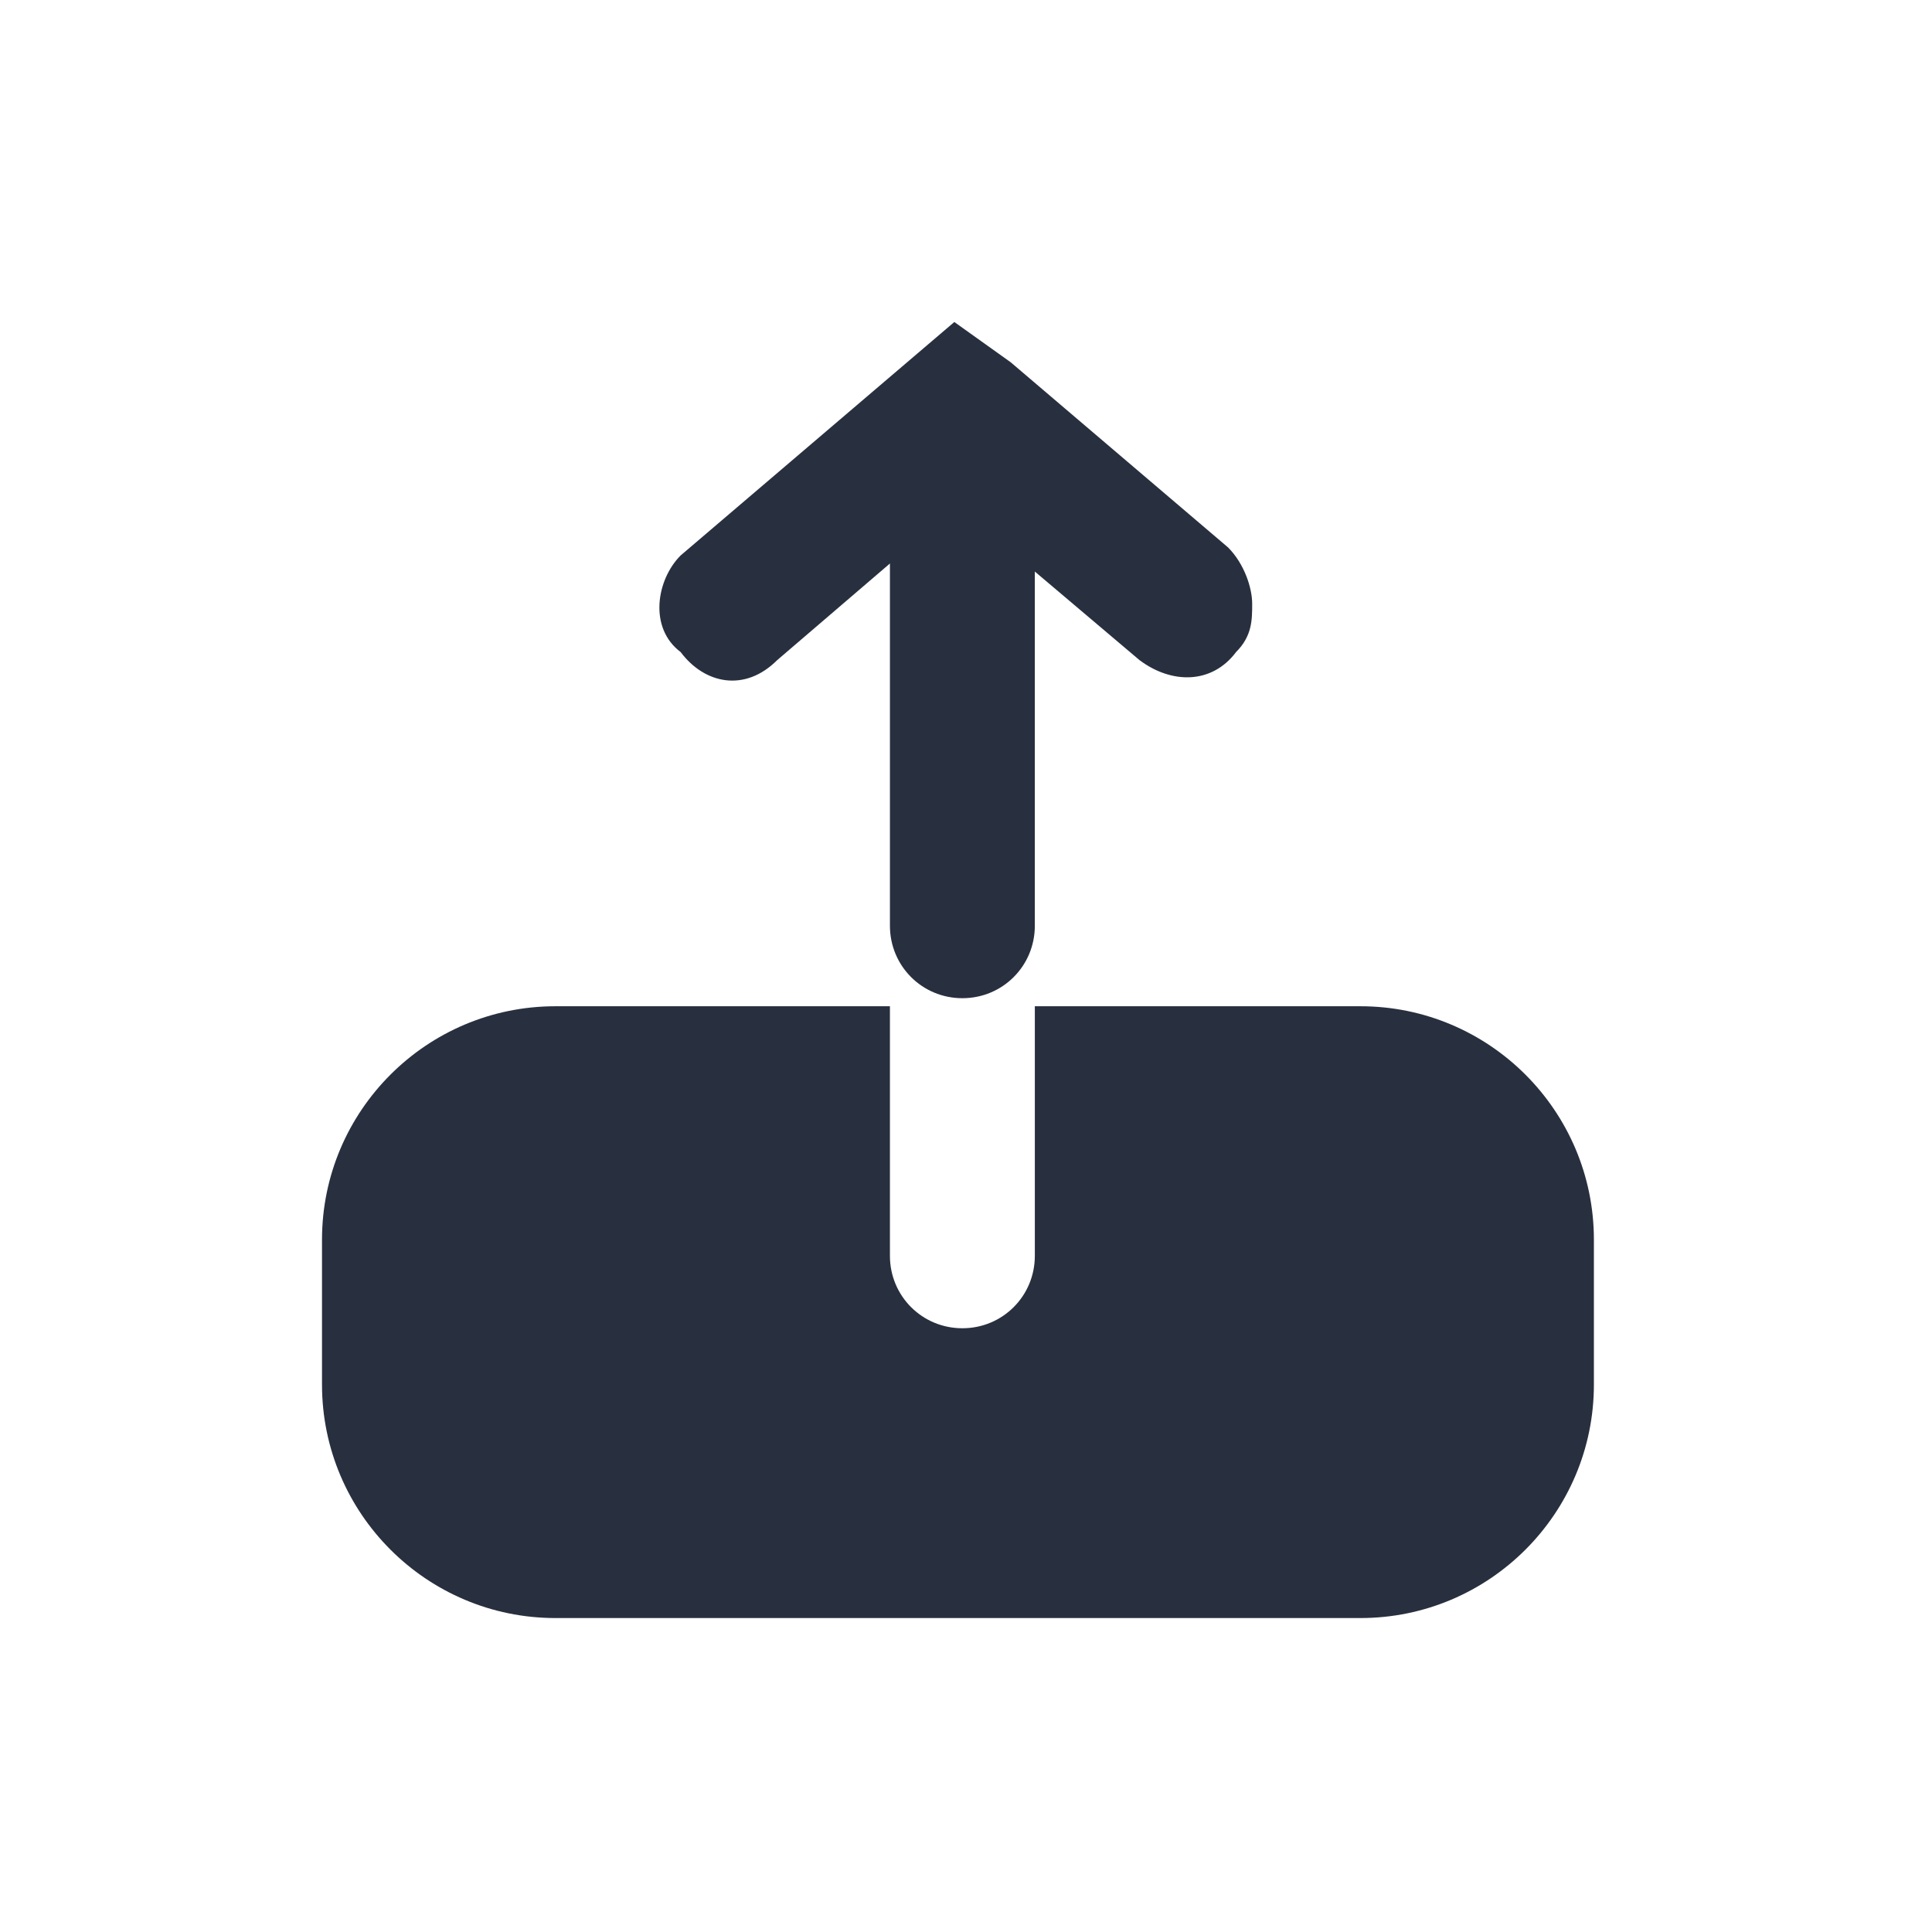
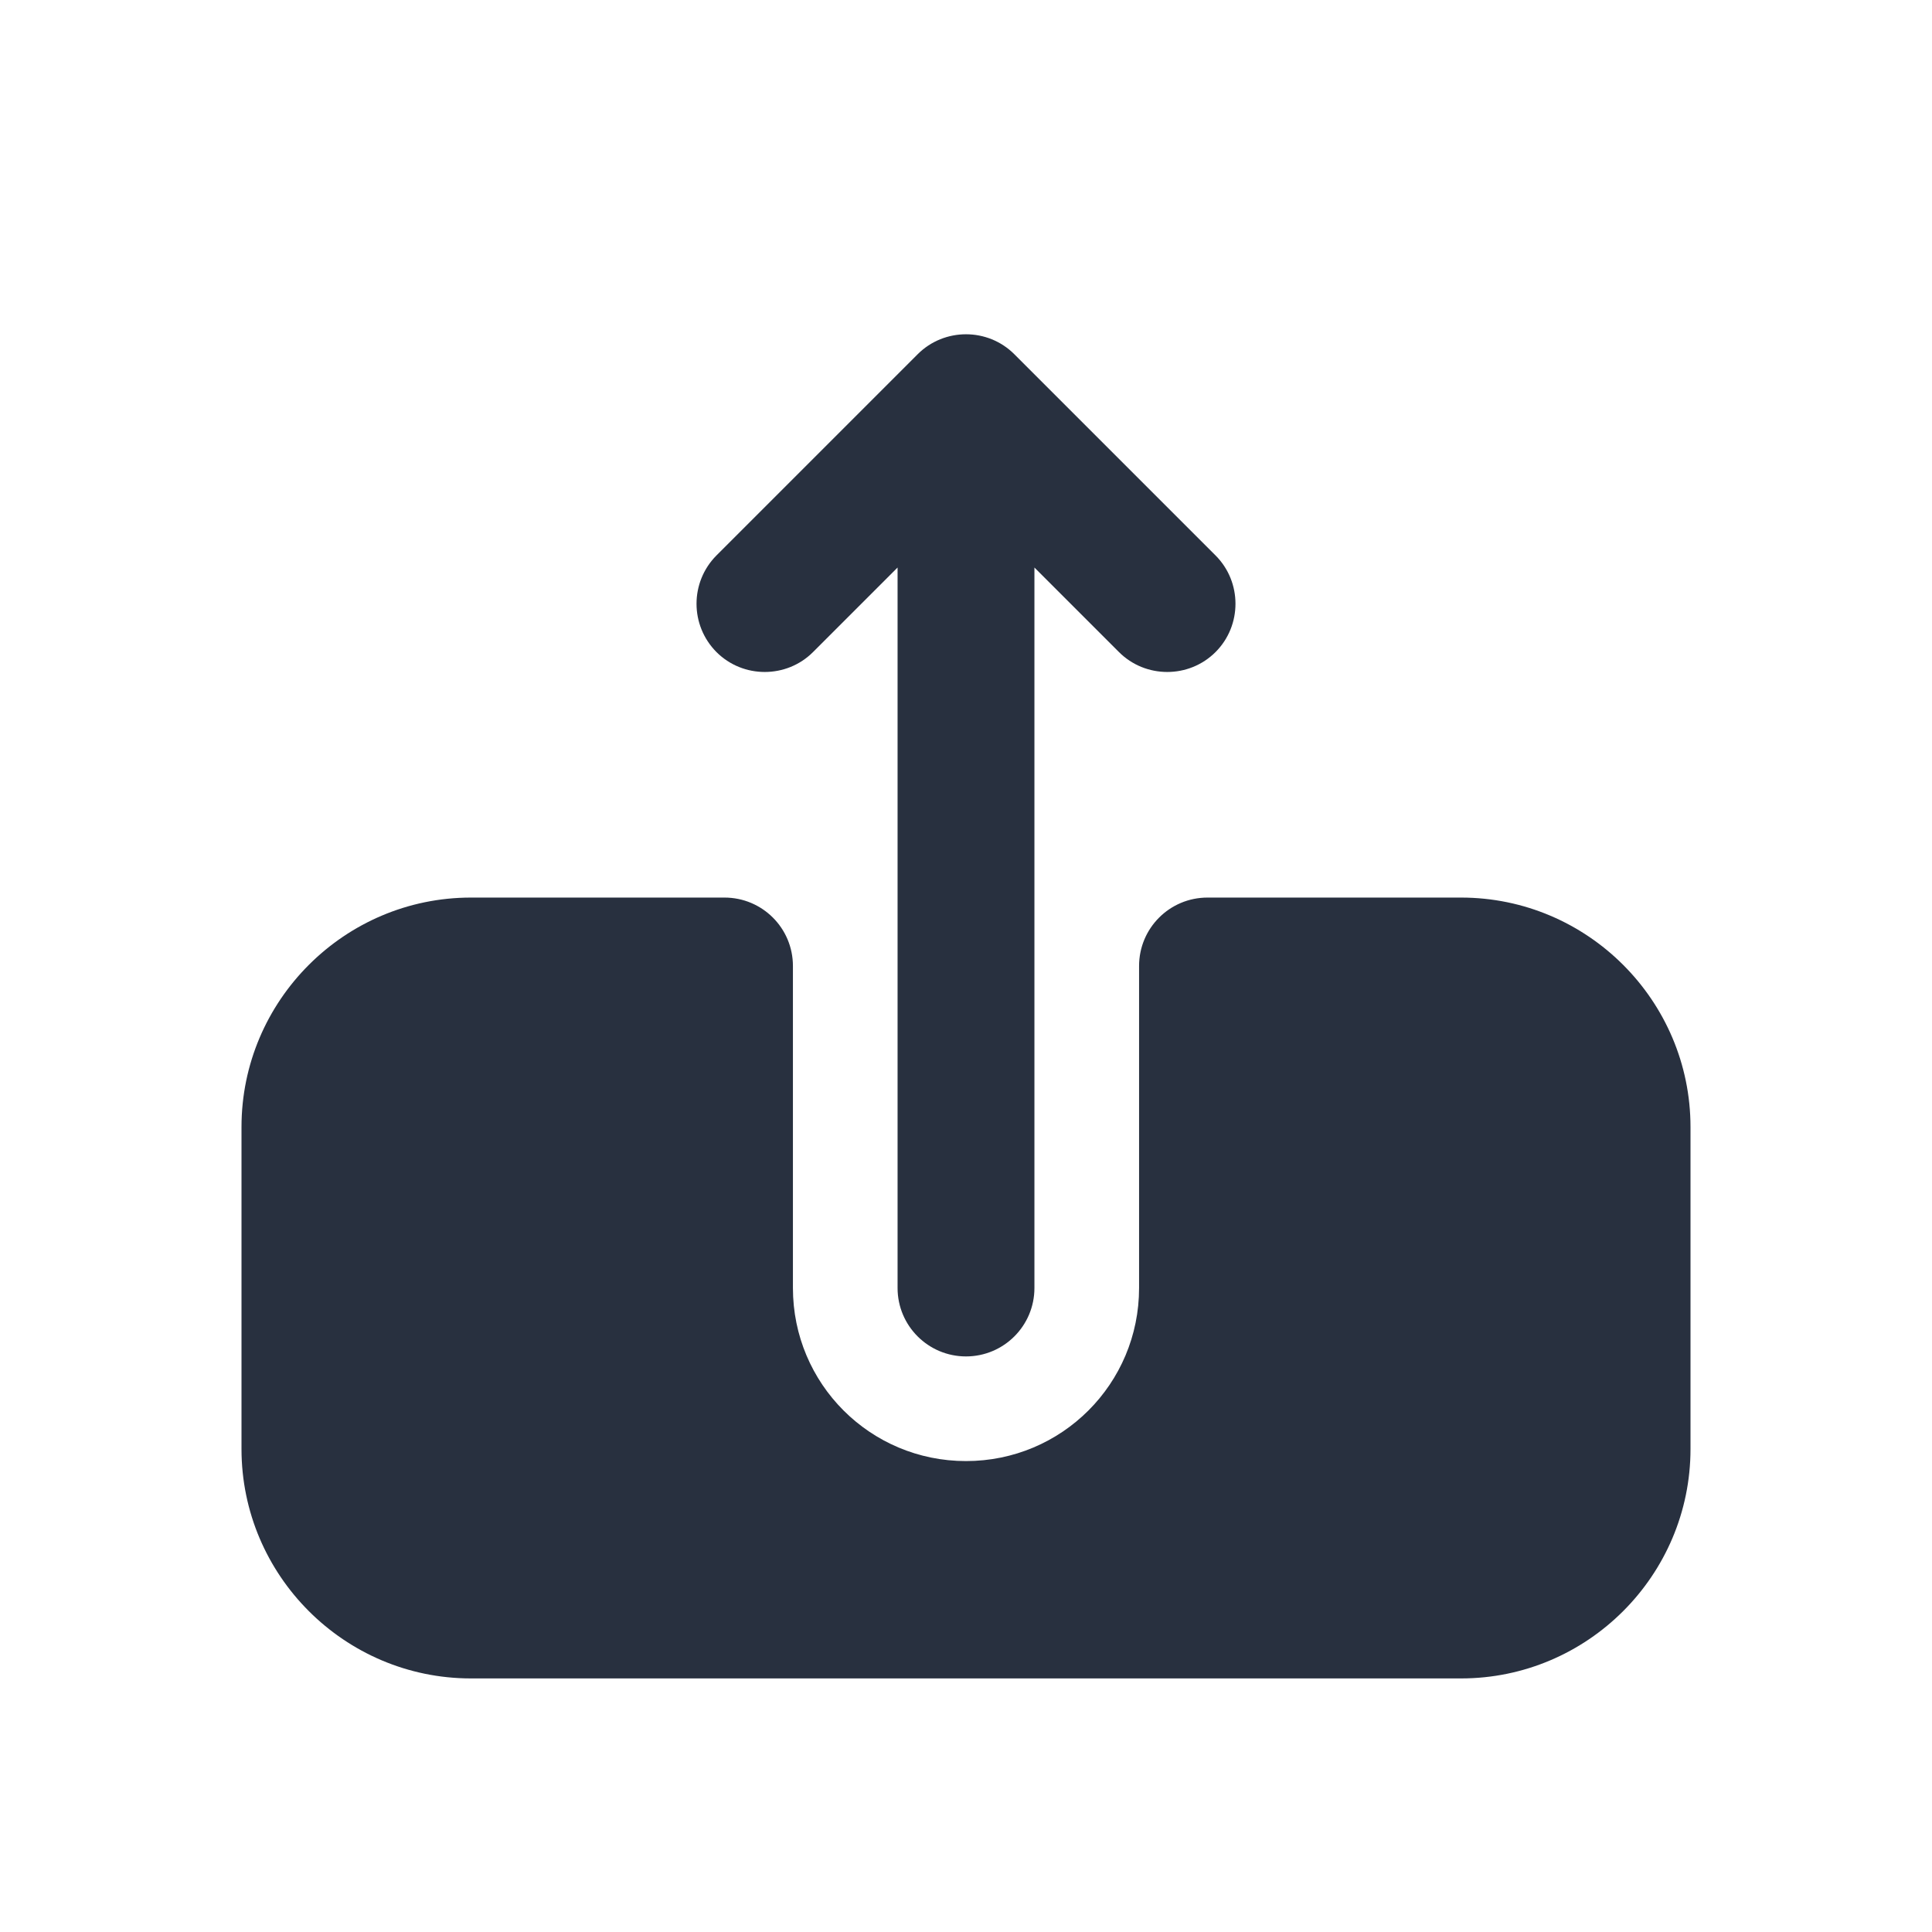
<svg xmlns="http://www.w3.org/2000/svg" width="24" height="24" fill="none">
  <g fill="#28303F">
-     <path d="m9.655 8.2 1.4-1.2v4.5c0 .5.4.9.9.9s.9-.4.9-.9V7.1l1.3 1.1c.4.3.9.3 1.2-.1.2-.2.2-.4.2-.6 0-.2-.1-.5-.3-.7l-2.7-2.3-.7-.5-3.4 2.9c-.3.3-.4.9 0 1.2.3.4.8.5 1.2.1ZM19.8 15.4c0-1.6-1.3-2.9-2.9-2.9h-4.045v3.1c0 .5-.4.9-.9.9s-.9-.4-.9-.9v-3.1H6.9c-1.6 0-2.9 1.3-2.9 2.9v1.8c0 1.6 1.3 2.9 2.9 2.9h10c1.6 0 2.9-1.3 2.9-2.9v-1.8Z" />
+     <path d="M21 14v4c0 1.57-1.28 2.85-2.85 2.85H5.85C4.28 20.85 3 19.57 3 18v-4c0-1.57 1.28-2.85 2.85-2.85H9c.47 0 .85.38.85.85v4c0 1.19.96 2.15 2.15 2.15s2.15-.96 2.15-2.15v-4c0-.47.38-.85.85-.85h3.15c1.57 0 2.85 1.28 2.85 2.85Z" />
+     <path d="M15.1 8.1c-.33.33-.87.33-1.2 0l-1.05-1.05V16a.85.85 0 1 1-1.7 0V7.05L10.1 8.1c-.33.33-.87.33-1.2 0a.851.851 0 0 1 0-1.2l2.5-2.5c.33-.33.87-.33 1.2 0l2.5 2.5c.33.33.33.87 0 1.2Z" />
  </g>
</svg>
